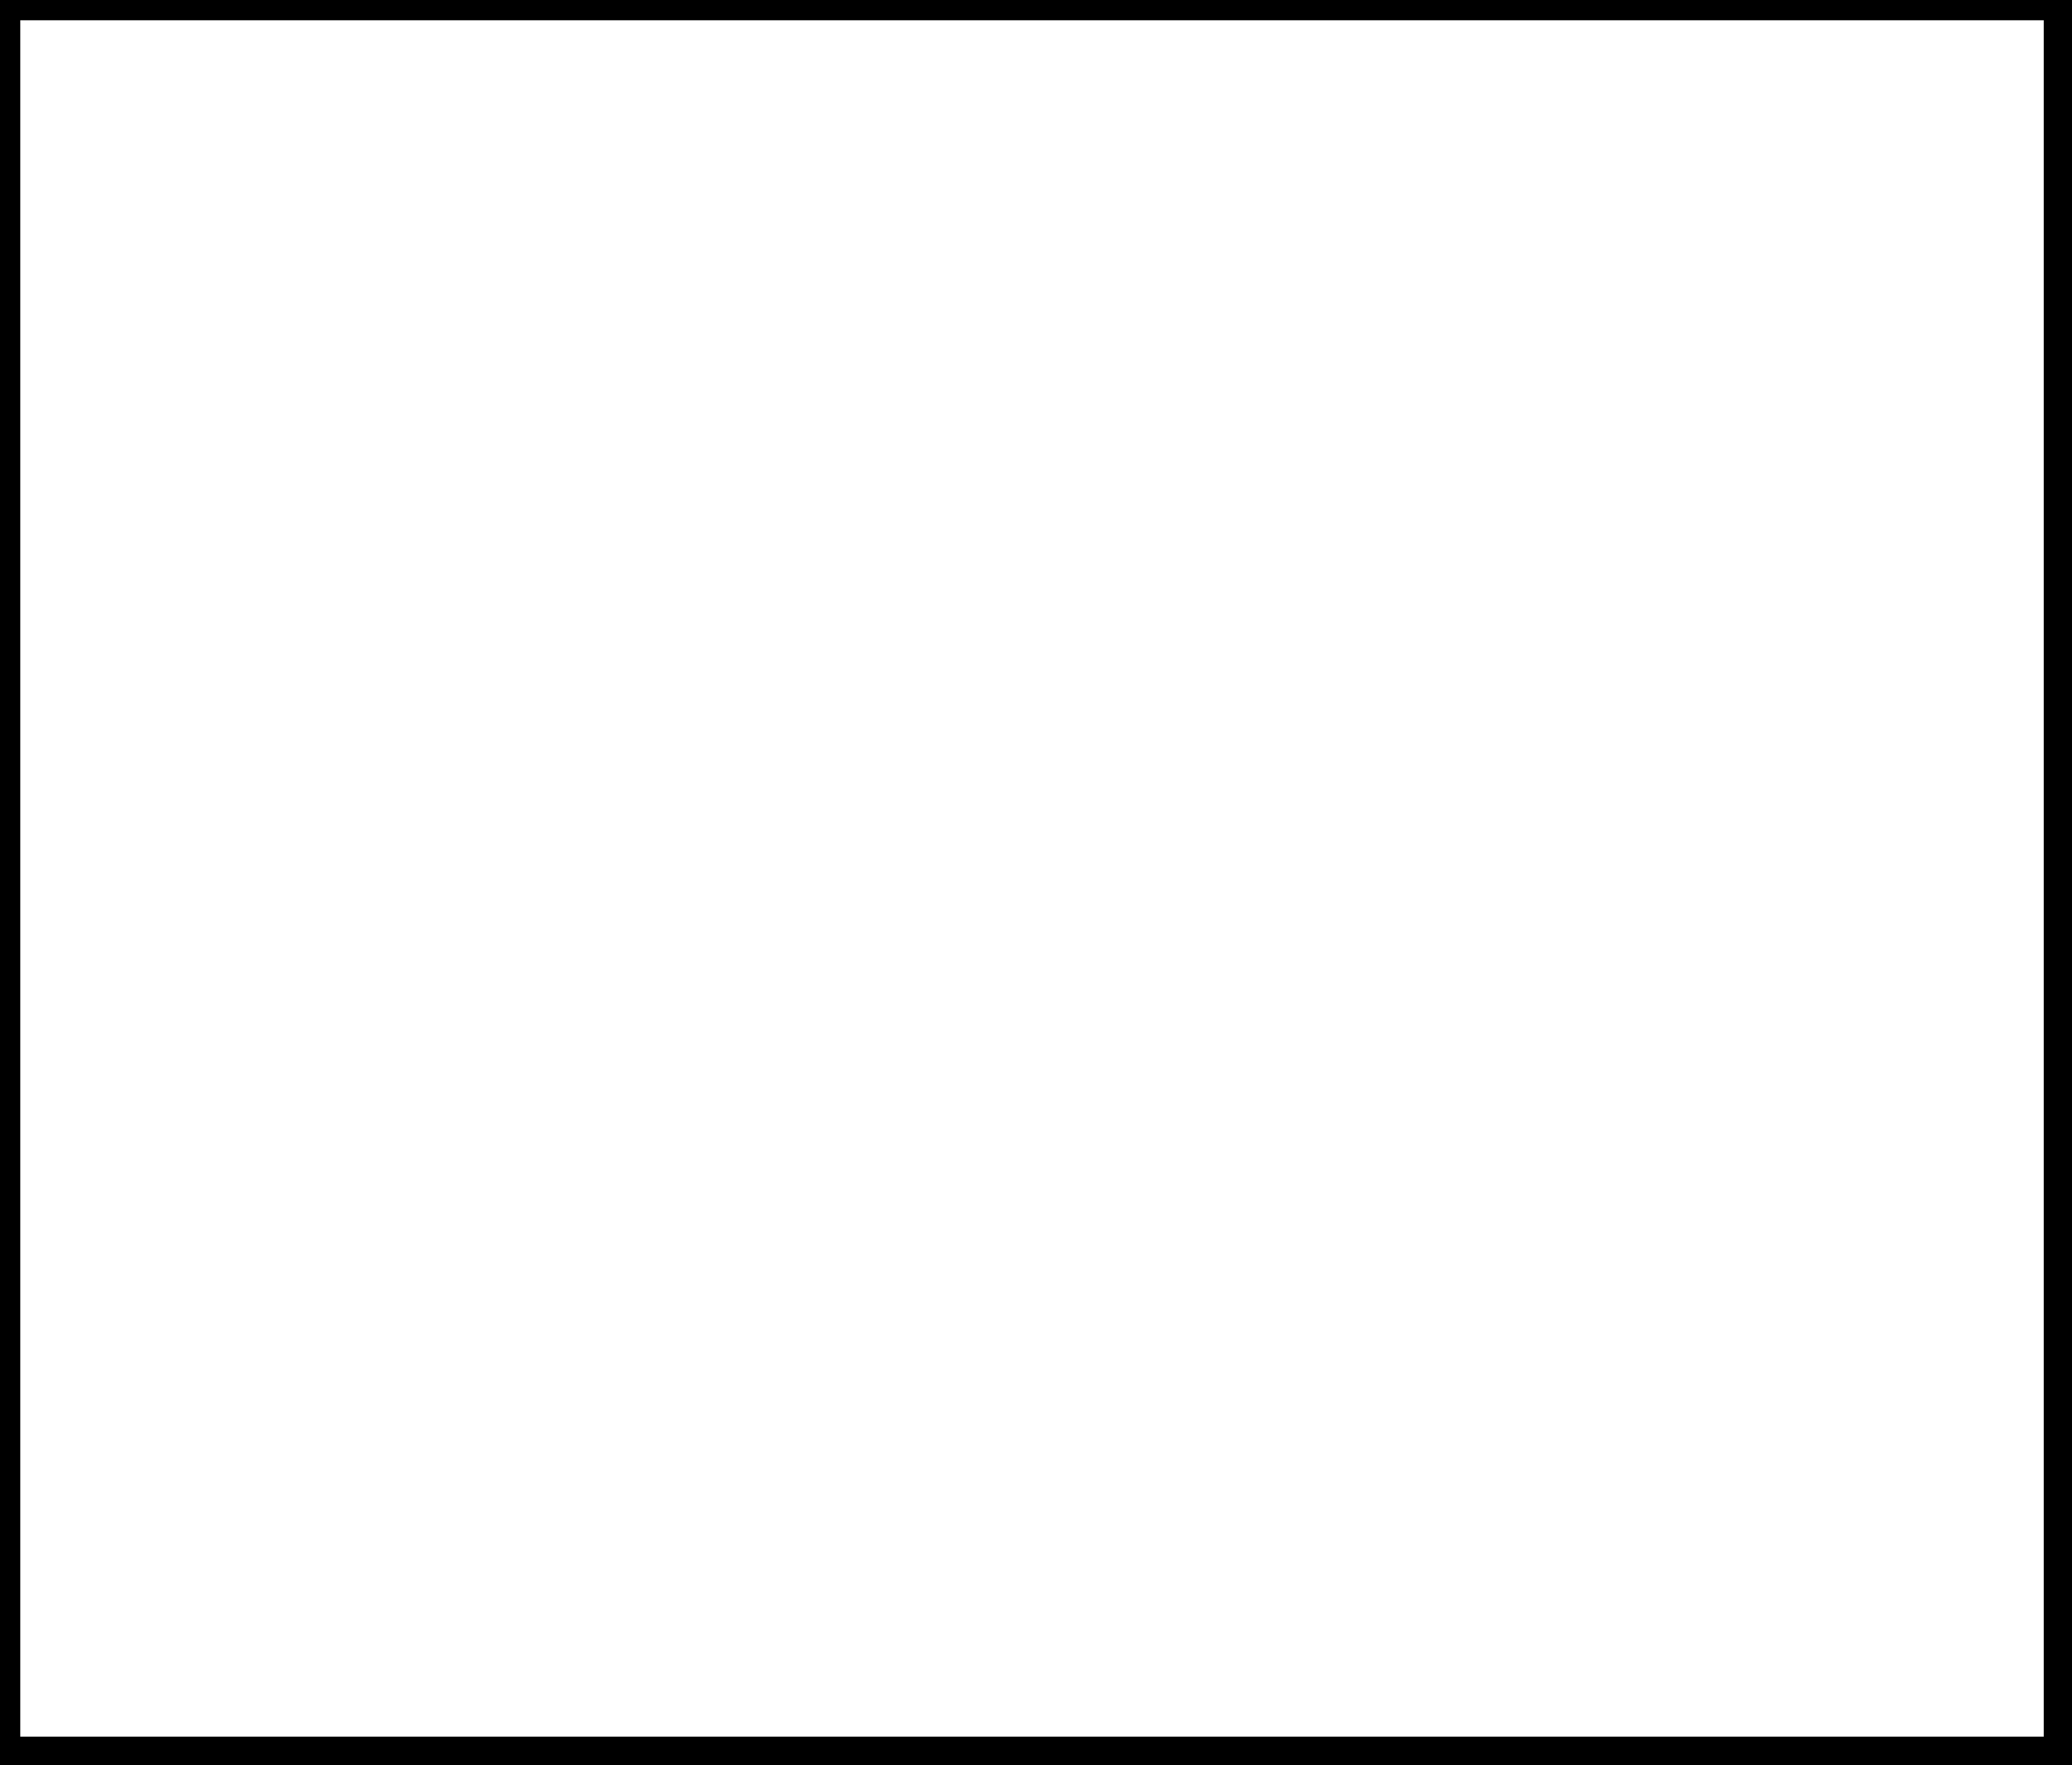
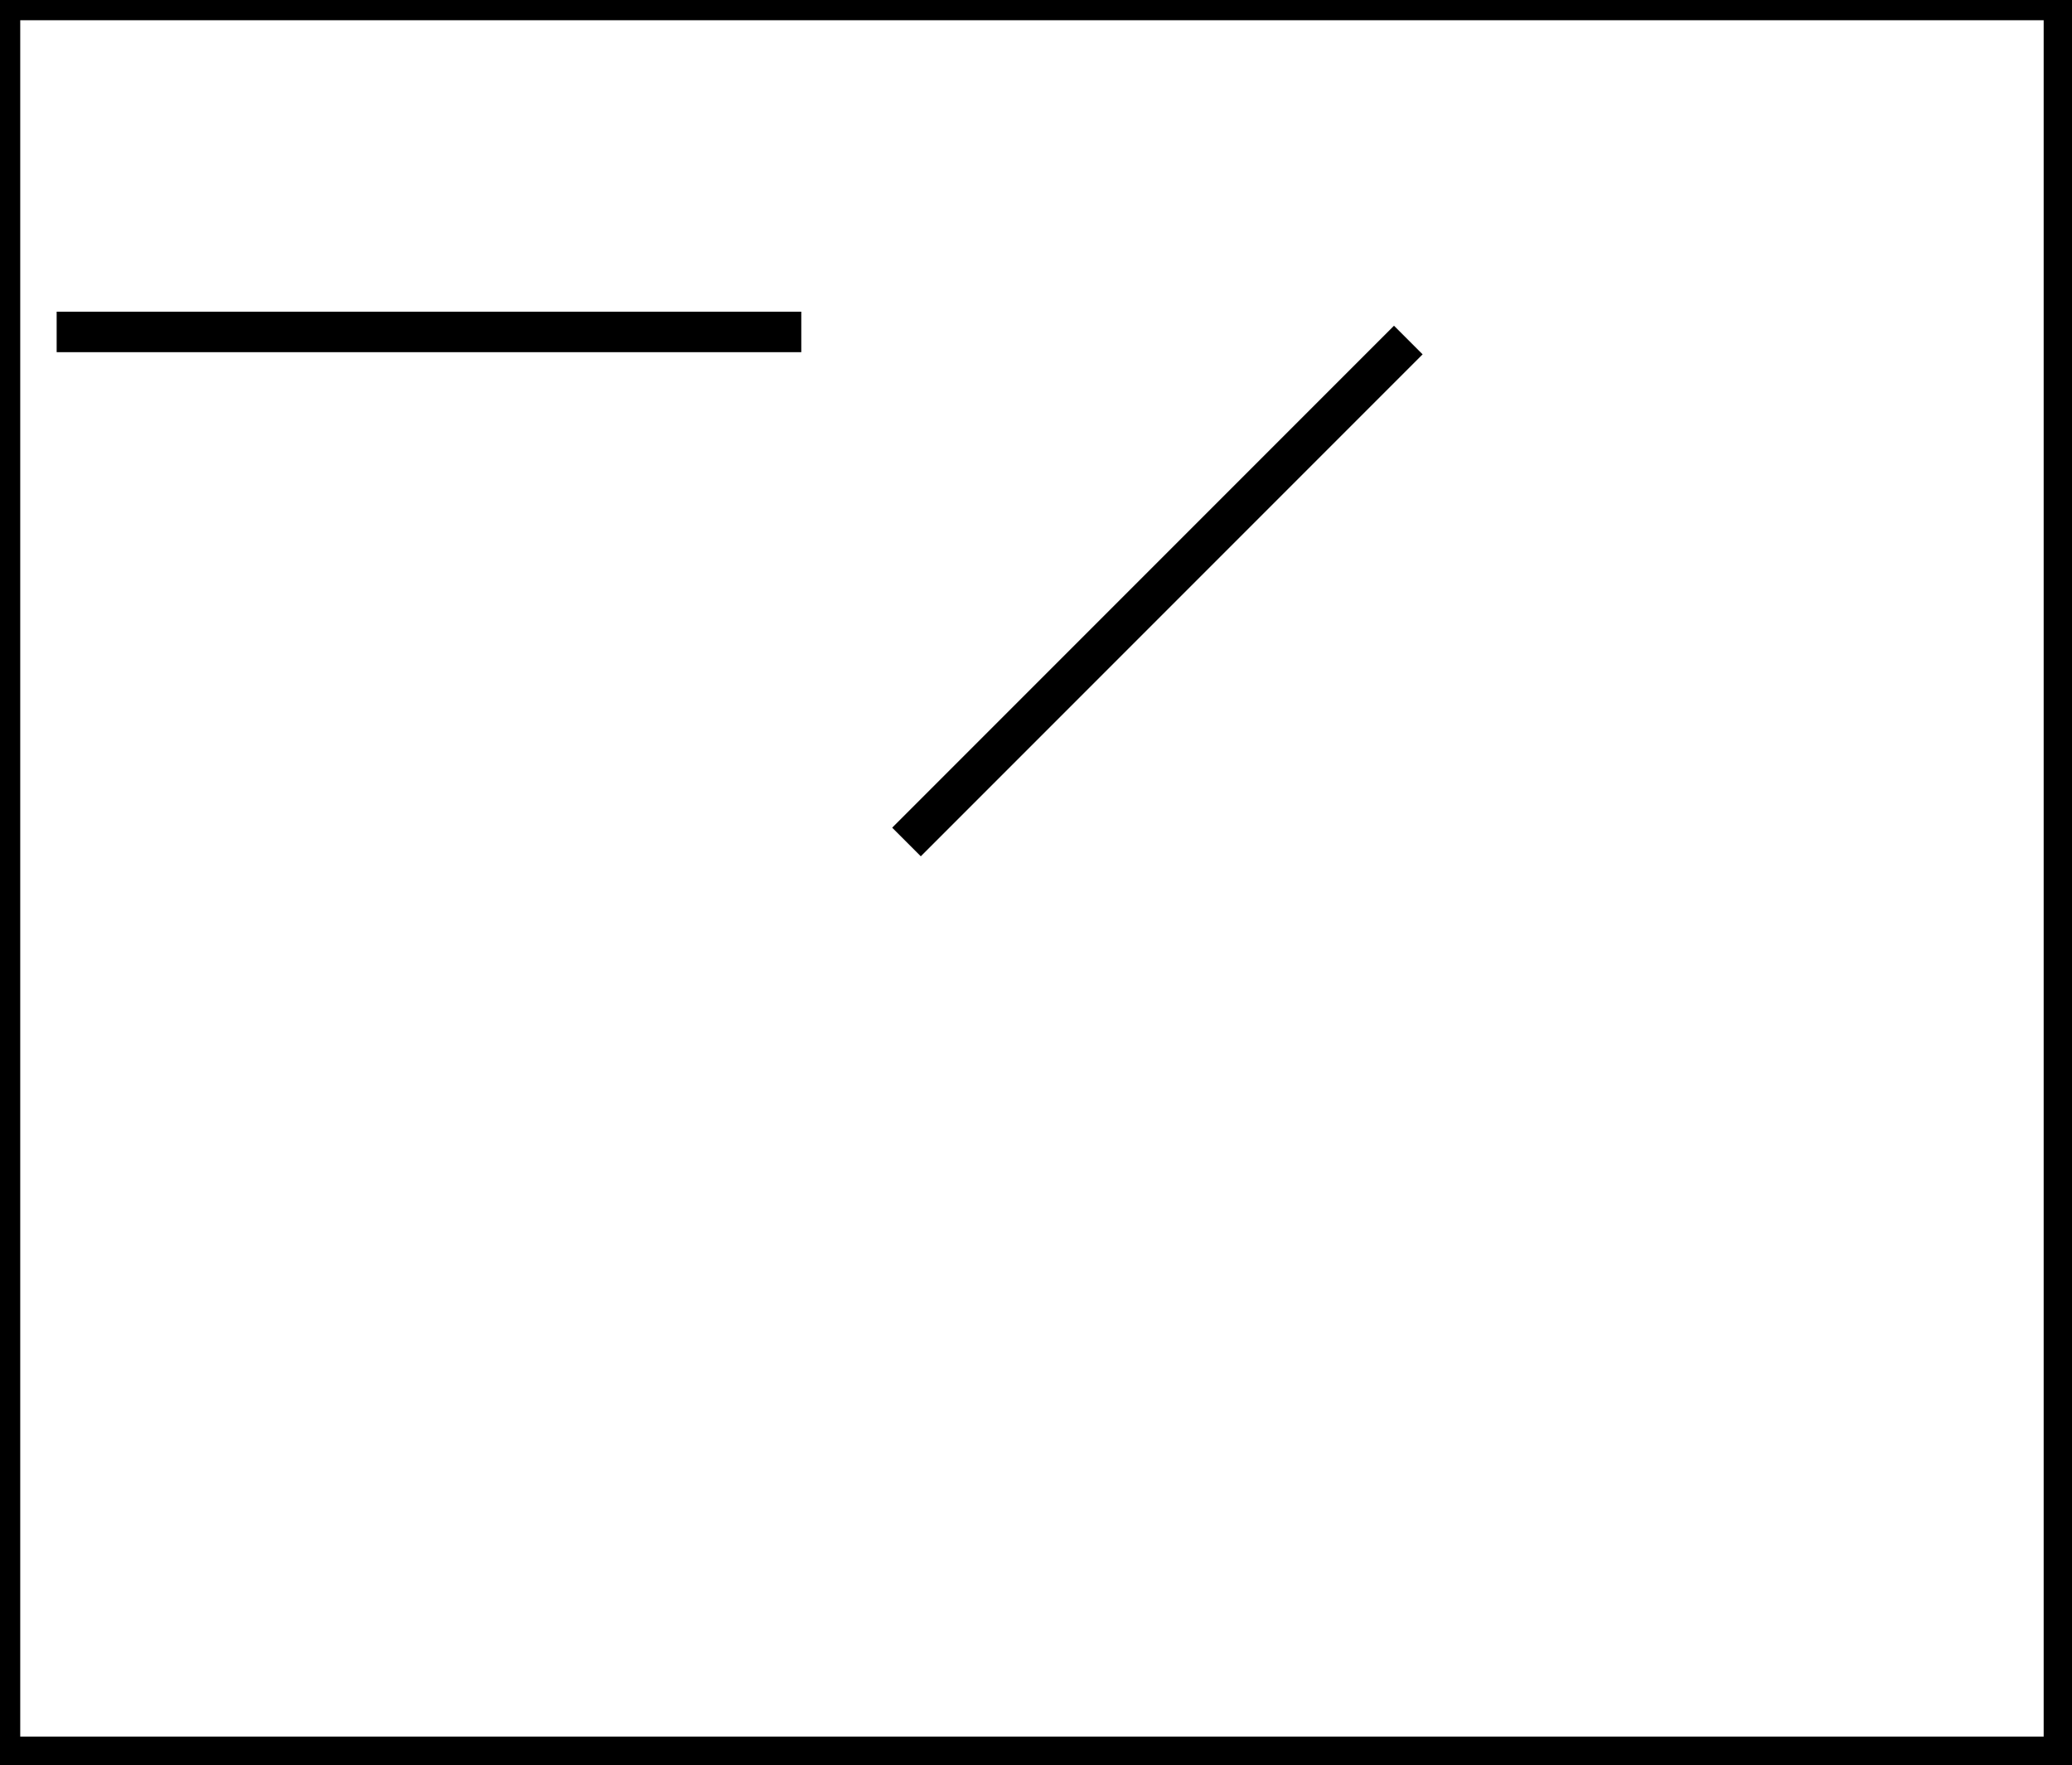
<svg xmlns="http://www.w3.org/2000/svg" baseProfile="full" height="218" version="1.1" width="256">
  <defs />
  <rect fill="white" height="218" width="256" x="0" y="0" />
+   <path d="M 112,104 L 174,42" fill="none" stroke="black" stroke-width="5" />
+   <path d="M 7,41 L 99,41" fill="none" stroke="black" stroke-width="5" />
  <path d="M 0,0 L 0,217 L 255,217 L 255,0 Z" fill="none" stroke="black" stroke-width="5" />
</svg>
